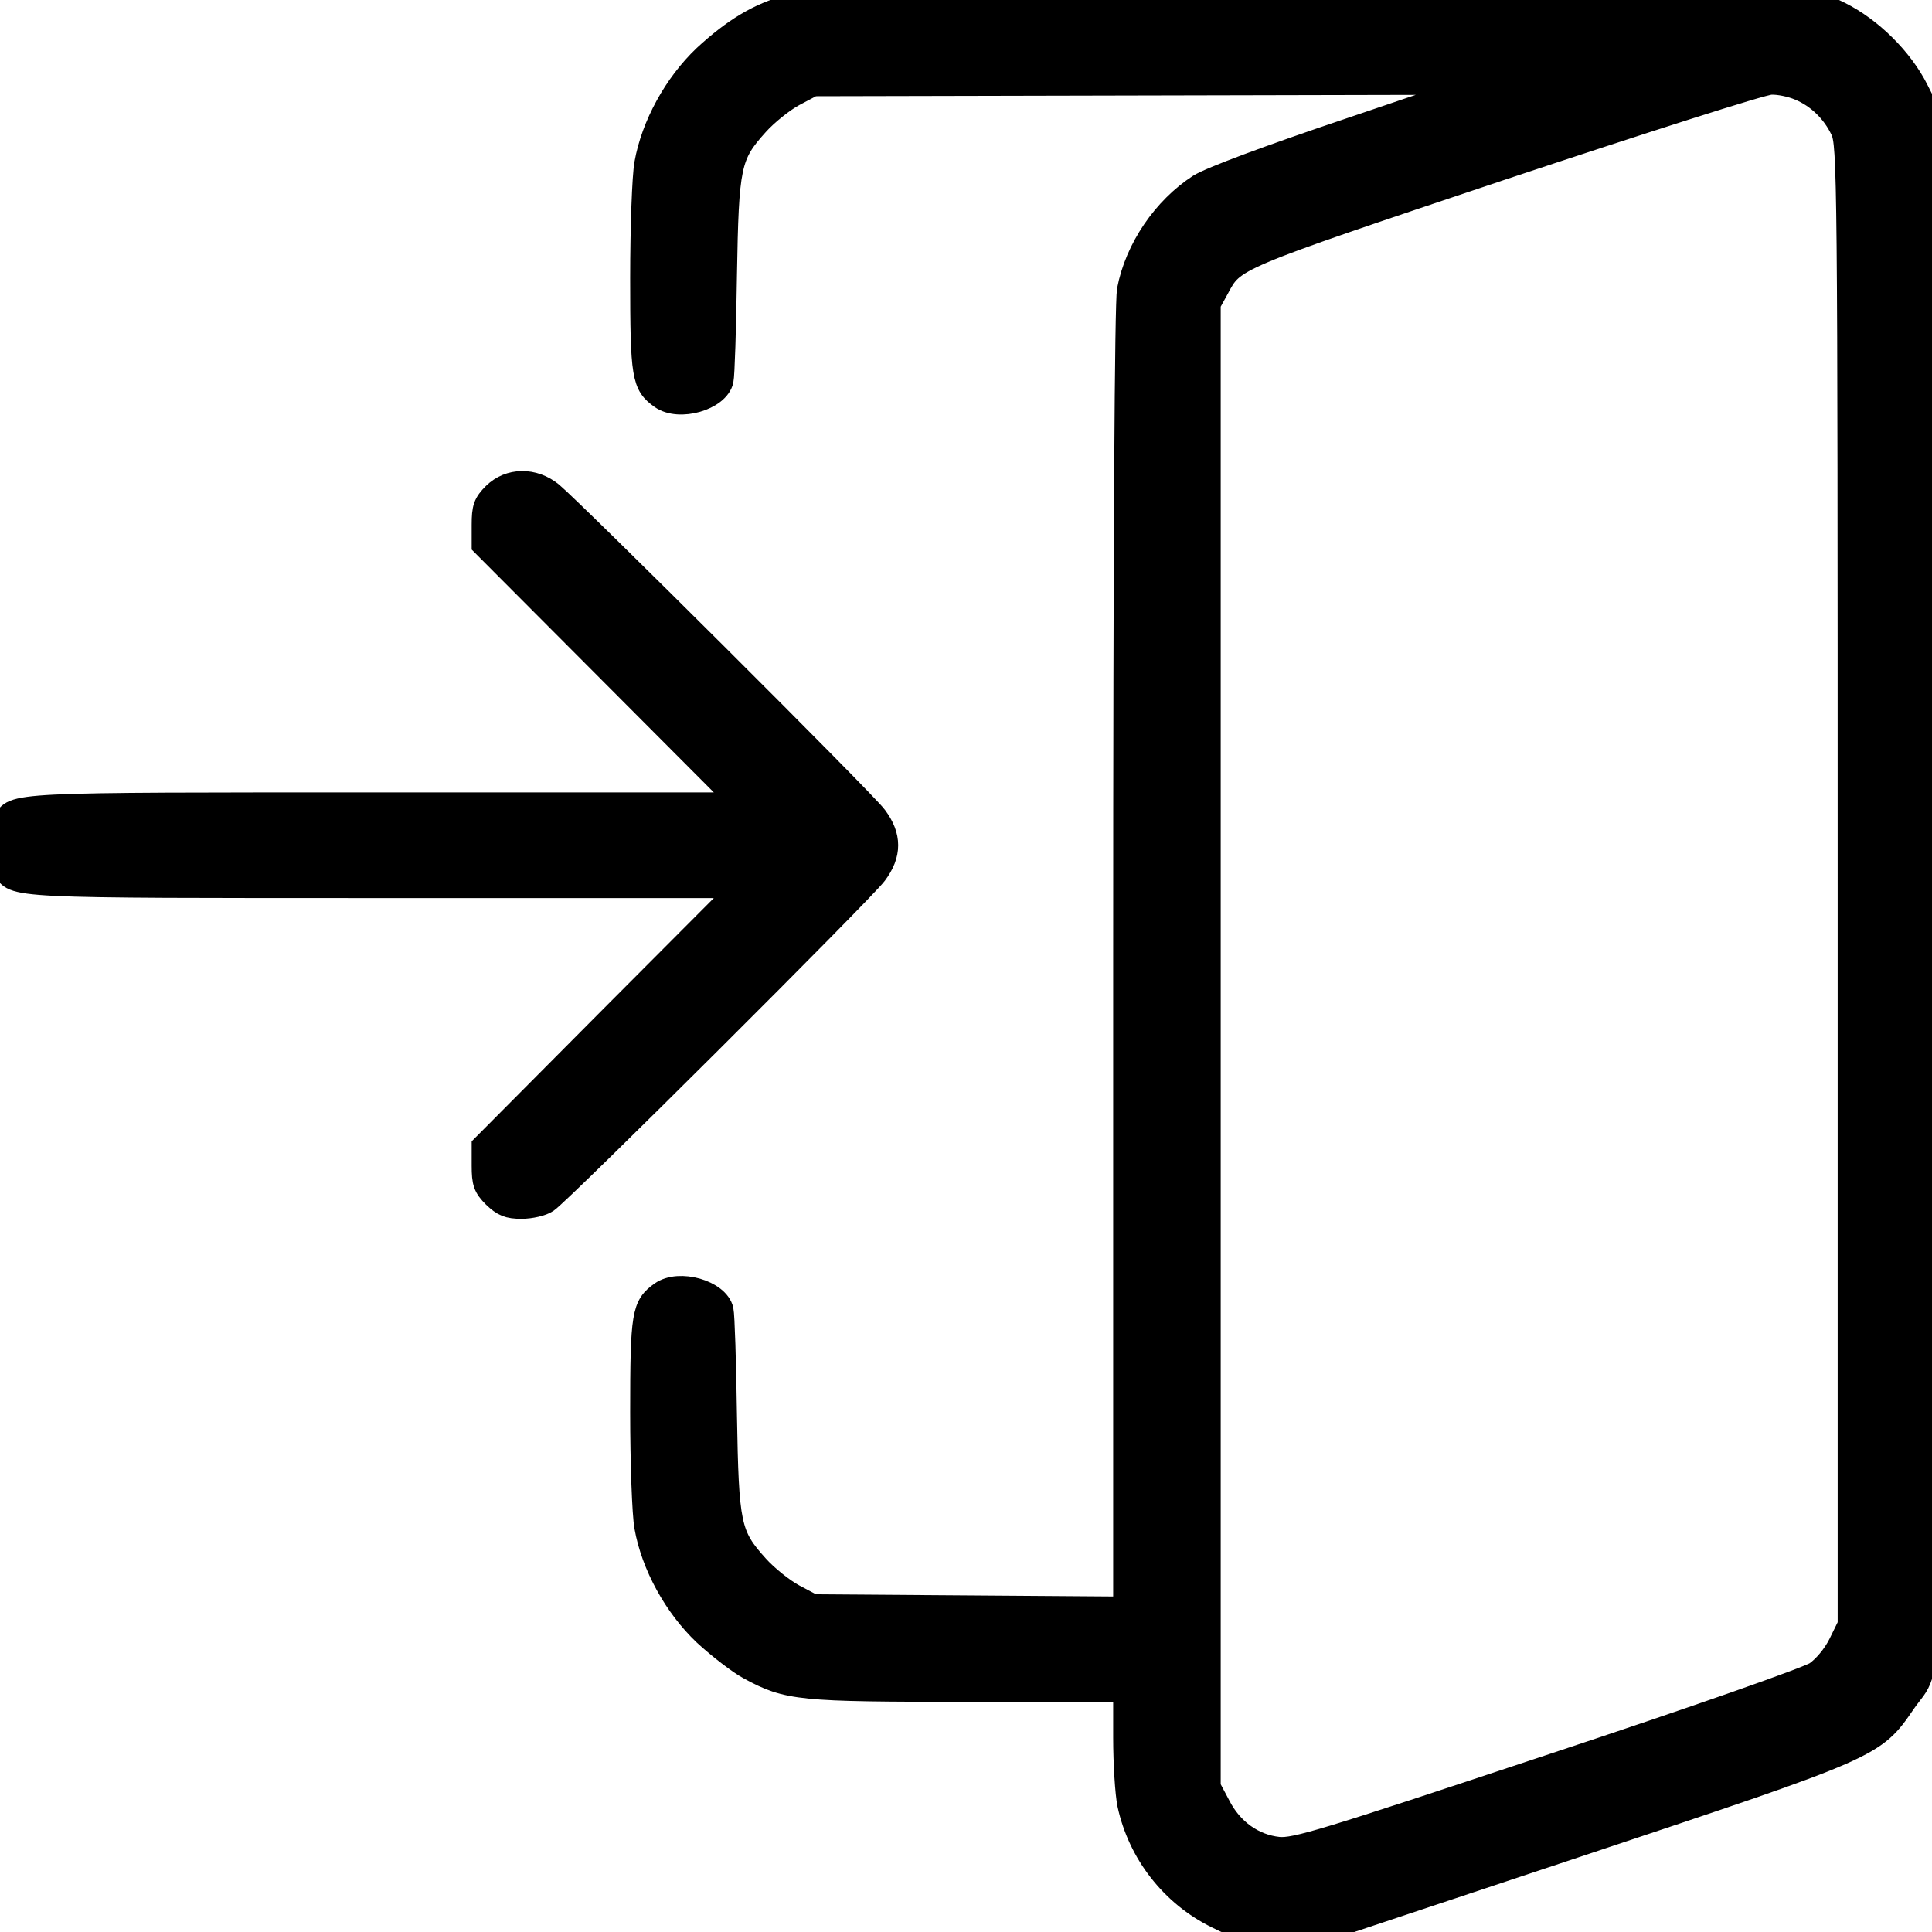
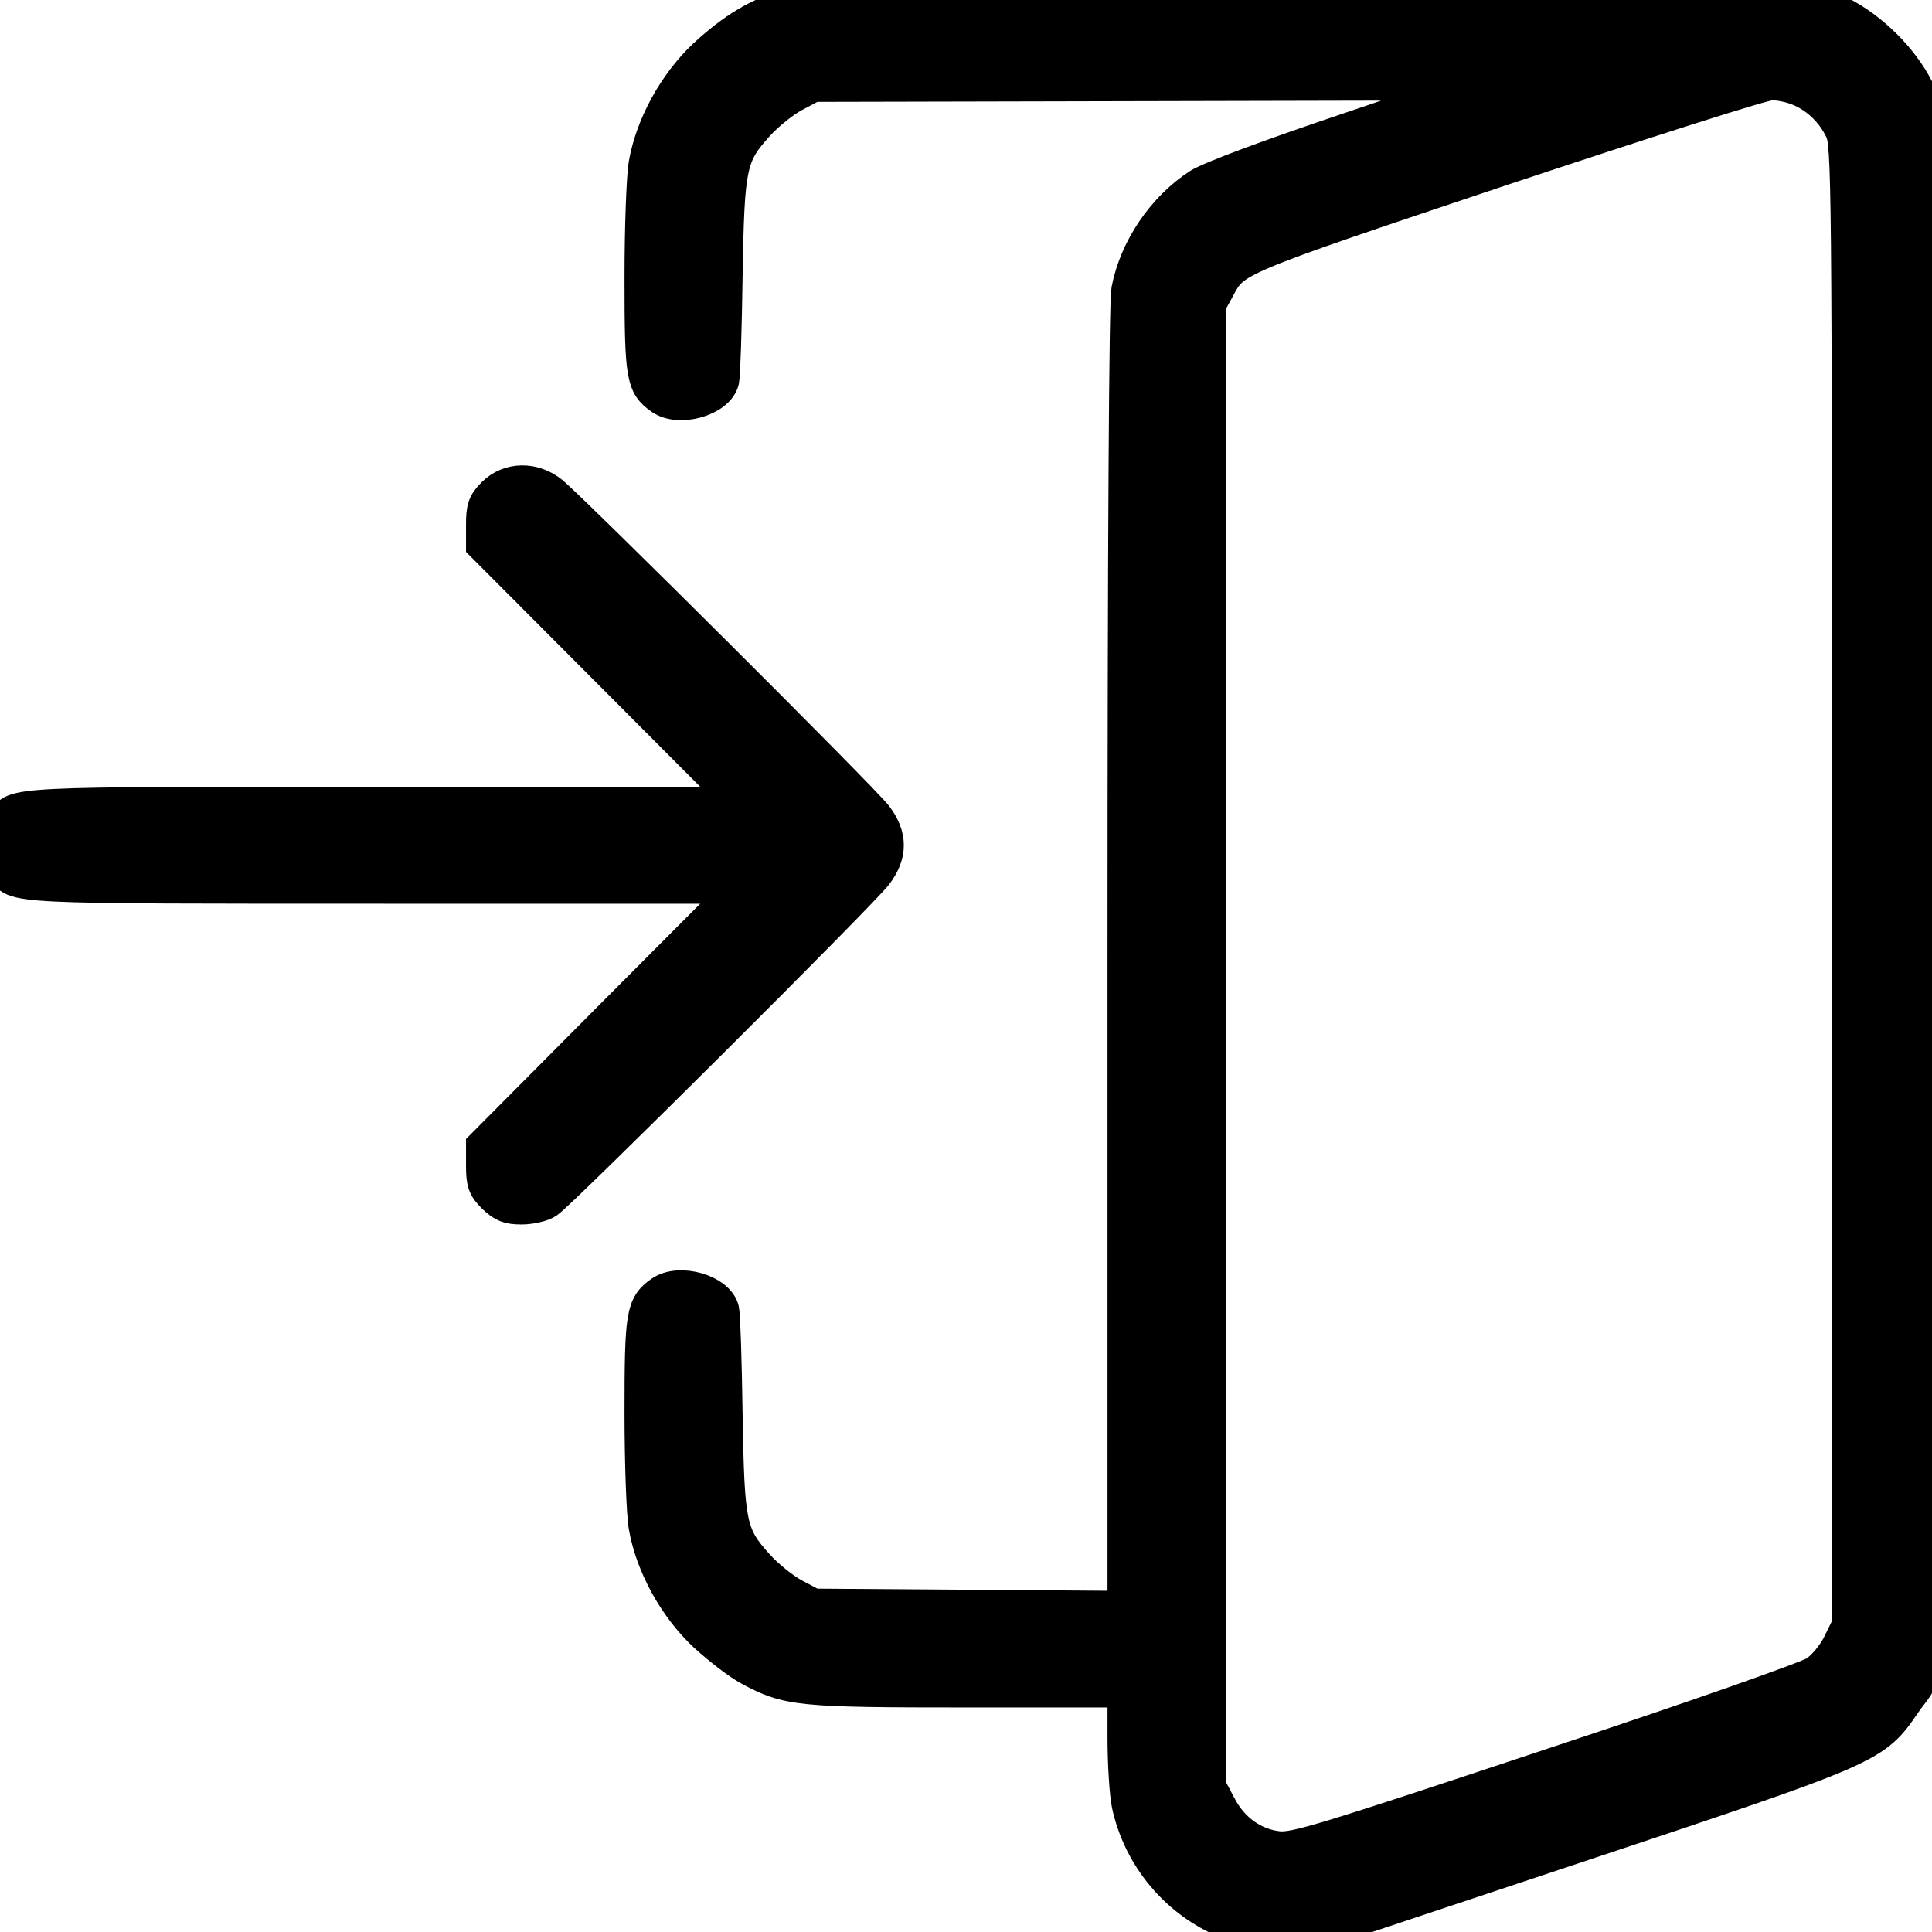
<svg xmlns="http://www.w3.org/2000/svg" version="1.0" width="512pt" height="512pt" viewBox="0 0 512 512" preserveAspectRatio="xMidYMid meet">
-   <g transform="translate(0,512) scale(0.1,-0.1)" fill="#000000" stroke="#000000" stroke-width="60">
+   <g transform="translate(0,512) scale(0.1,-0.1)" fill="#000000" stroke="#000000" stroke-width="90">
    <path d="M2091 5104 c-80 -21 -147 -62 -224 -133 -78 -74 -138 -183 -156 -285 -6 -33 -11 -169 -11 -303 0 -261 4 -283 52 -317 48 -34 151 -4 162 46 3 13 7 138 9 278 5 293 10 318 84 400 25 28 69 63 97 78 l51 27 890 2 890 2 -354 -120 c-223 -75 -372 -131 -403 -150 -94 -61 -167 -168 -188 -278 -6 -35 -10 -653 -10 -1773 l0 -1719 -412 3 -413 3 -51 27 c-28 15 -72 50 -97 78 -74 82 -79 107 -84 400 -2 140 -6 265 -9 278 -11 50 -114 80 -162 46 -48 -34 -52 -56 -52 -317 0 -134 5 -270 11 -303 18 -102 78 -211 156 -285 38 -35 91 -76 119 -91 102 -55 131 -58 581 -58 l413 0 0 -125 c0 -68 5 -148 11 -177 28 -129 114 -240 234 -299 60 -30 80 -34 166 -37 l97 -4 697 232 c783 261 781 260 862 378 80 117 73 -71 71 2187 l-3 2020 -34 67 c-41 82 -123 163 -206 204 l-60 29 -1335 2 c-1143 2 -1343 0 -1389 -13z m2677 -220 c49 -20 90 -60 113 -109 18 -38 19 -114 19 -2001 l0 -1960 -25 -51 c-15 -30 -41 -61 -63 -76 -21 -14 -316 -118 -706 -247 -598 -199 -673 -222 -718 -218 -66 7 -124 48 -157 113 l-26 49 0 1966 0 1965 22 40 c43 80 32 76 751 317 376 125 694 227 715 227 21 1 54 -6 75 -15z" />
    <path d="M1309 3811 c-25 -25 -29 -37 -29 -82 l0 -53 342 -343 342 -343 -942 0 c-1013 0 -984 1 -1012 -49 -13 -25 -13 -97 0 -122 28 -50 -1 -49 1012 -49 l942 0 -342 -343 -342 -344 0 -52 c0 -45 4 -57 29 -82 24 -23 38 -29 73 -29 24 0 55 7 68 16 36 24 837 822 871 868 39 52 39 100 0 152 -29 40 -799 807 -859 857 -48 39 -112 38 -153 -2z" />
  </g>
</svg>
